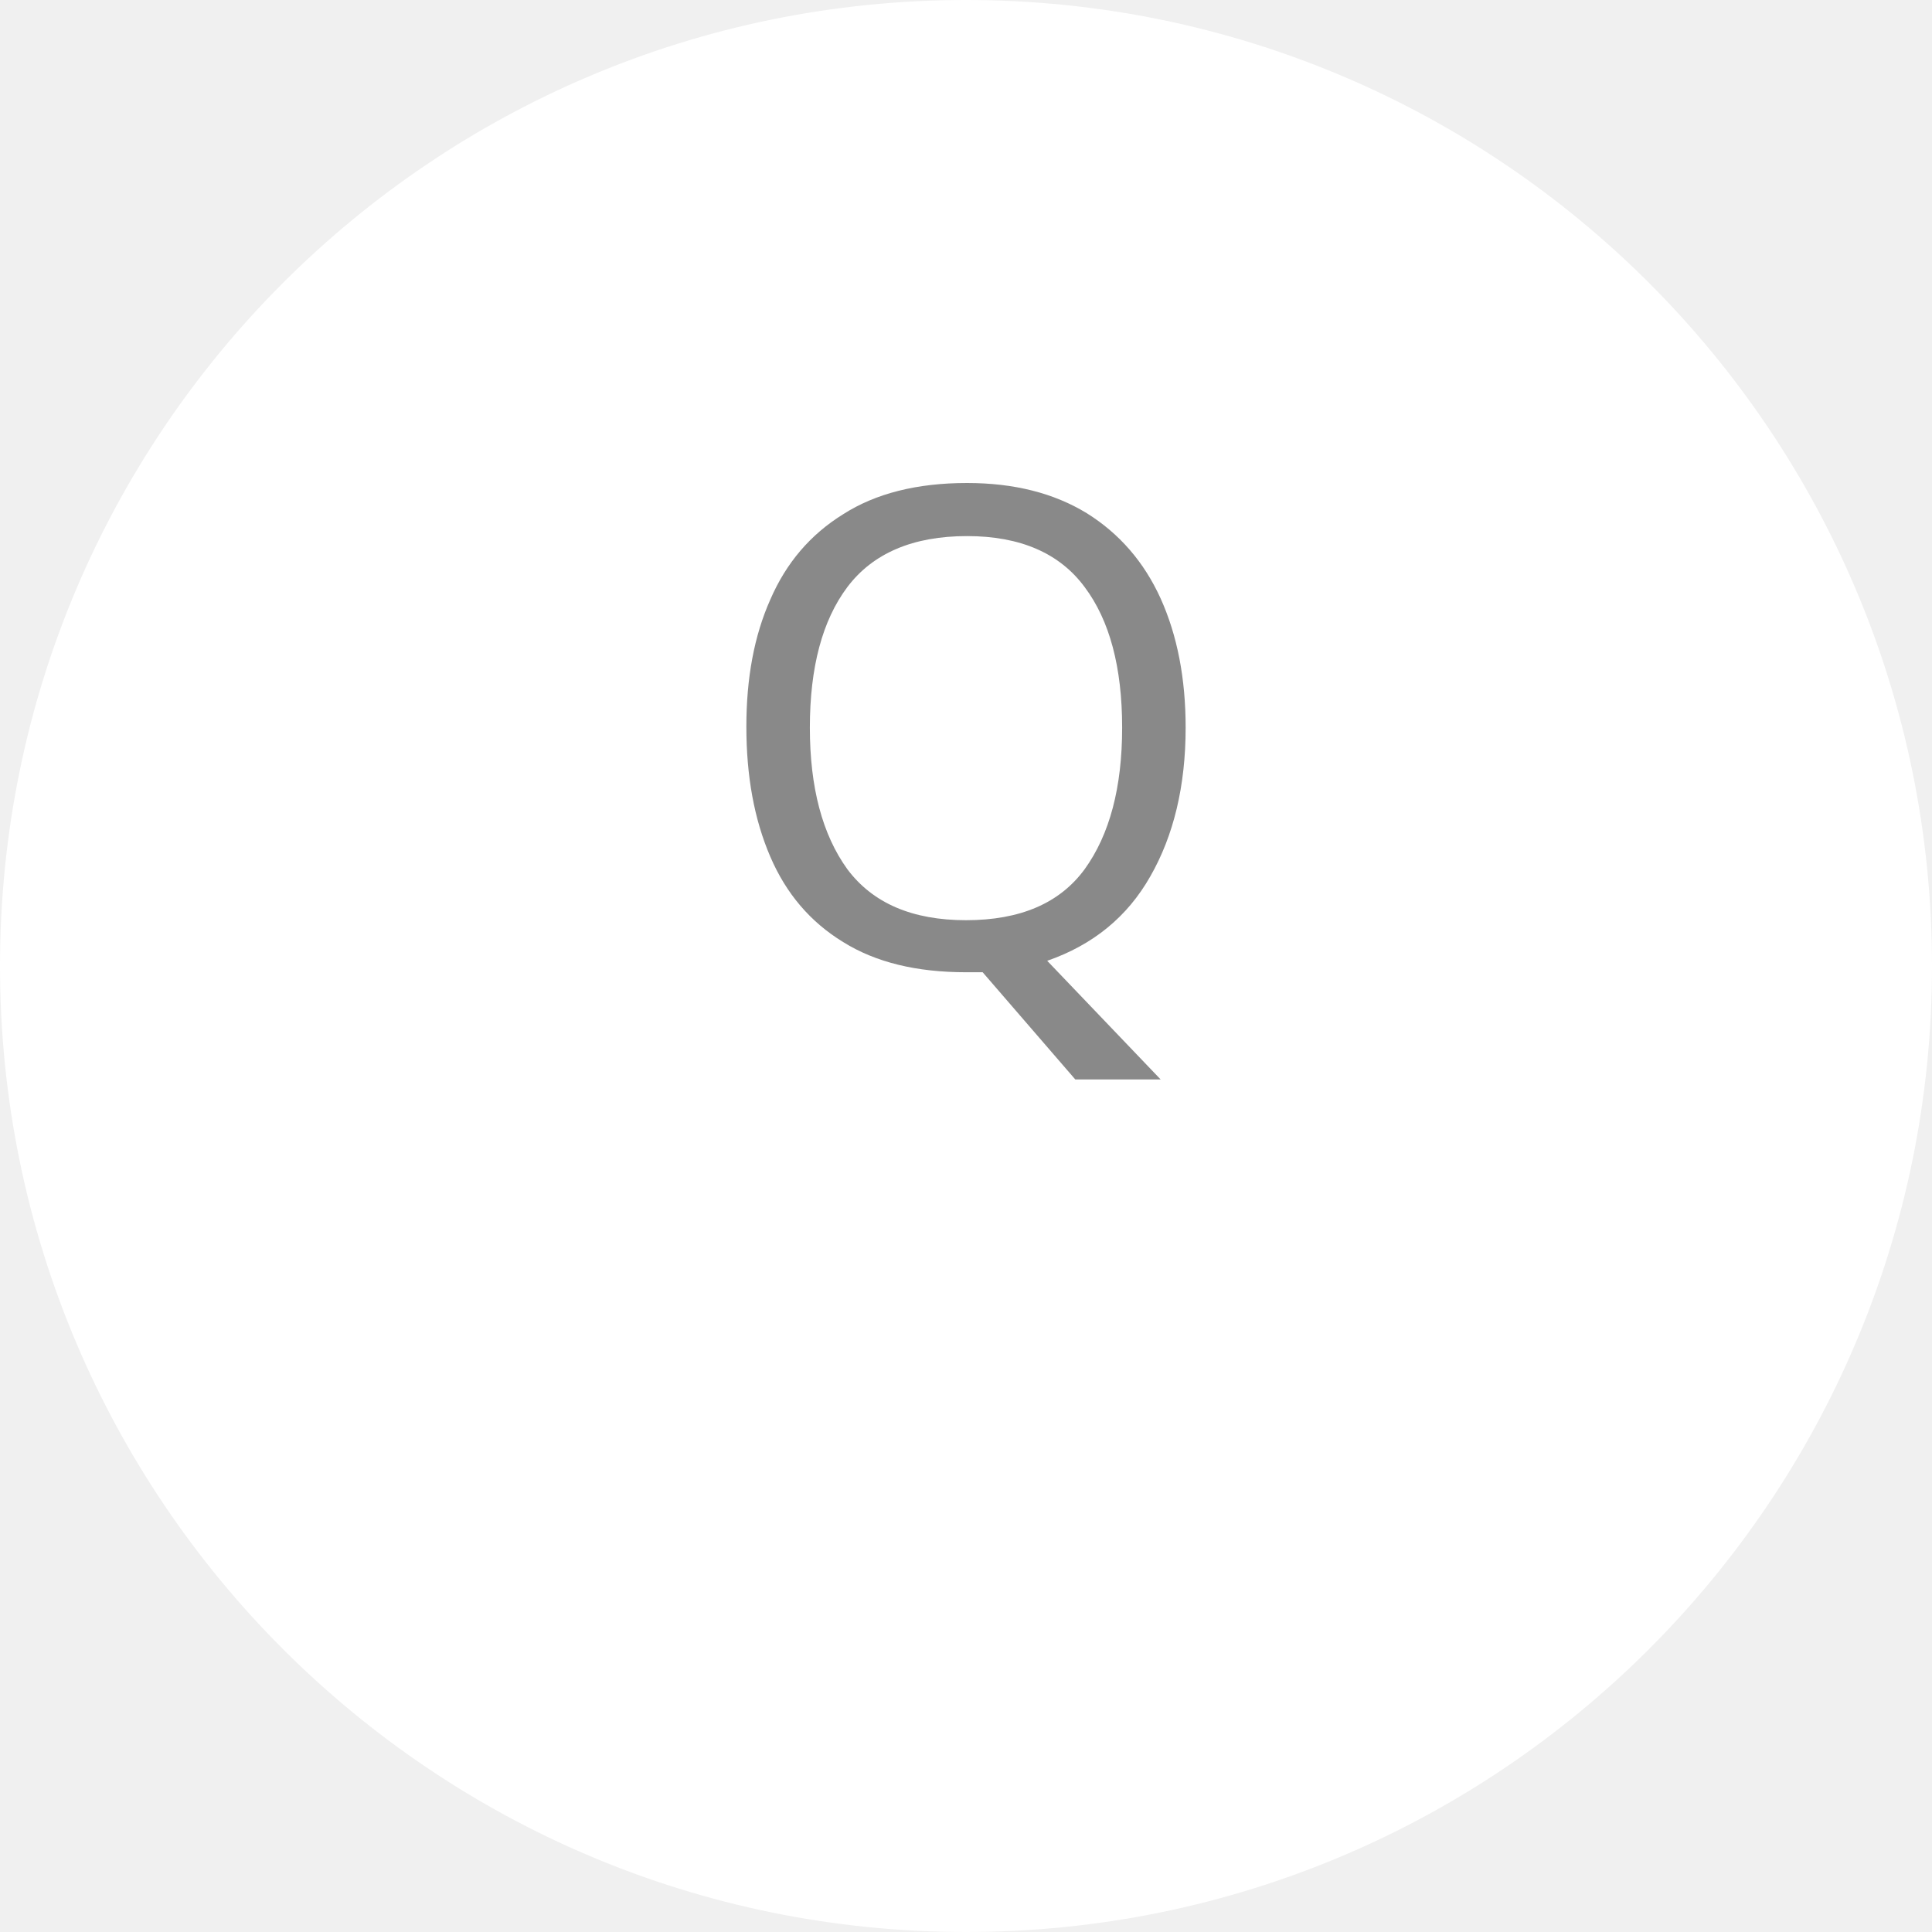
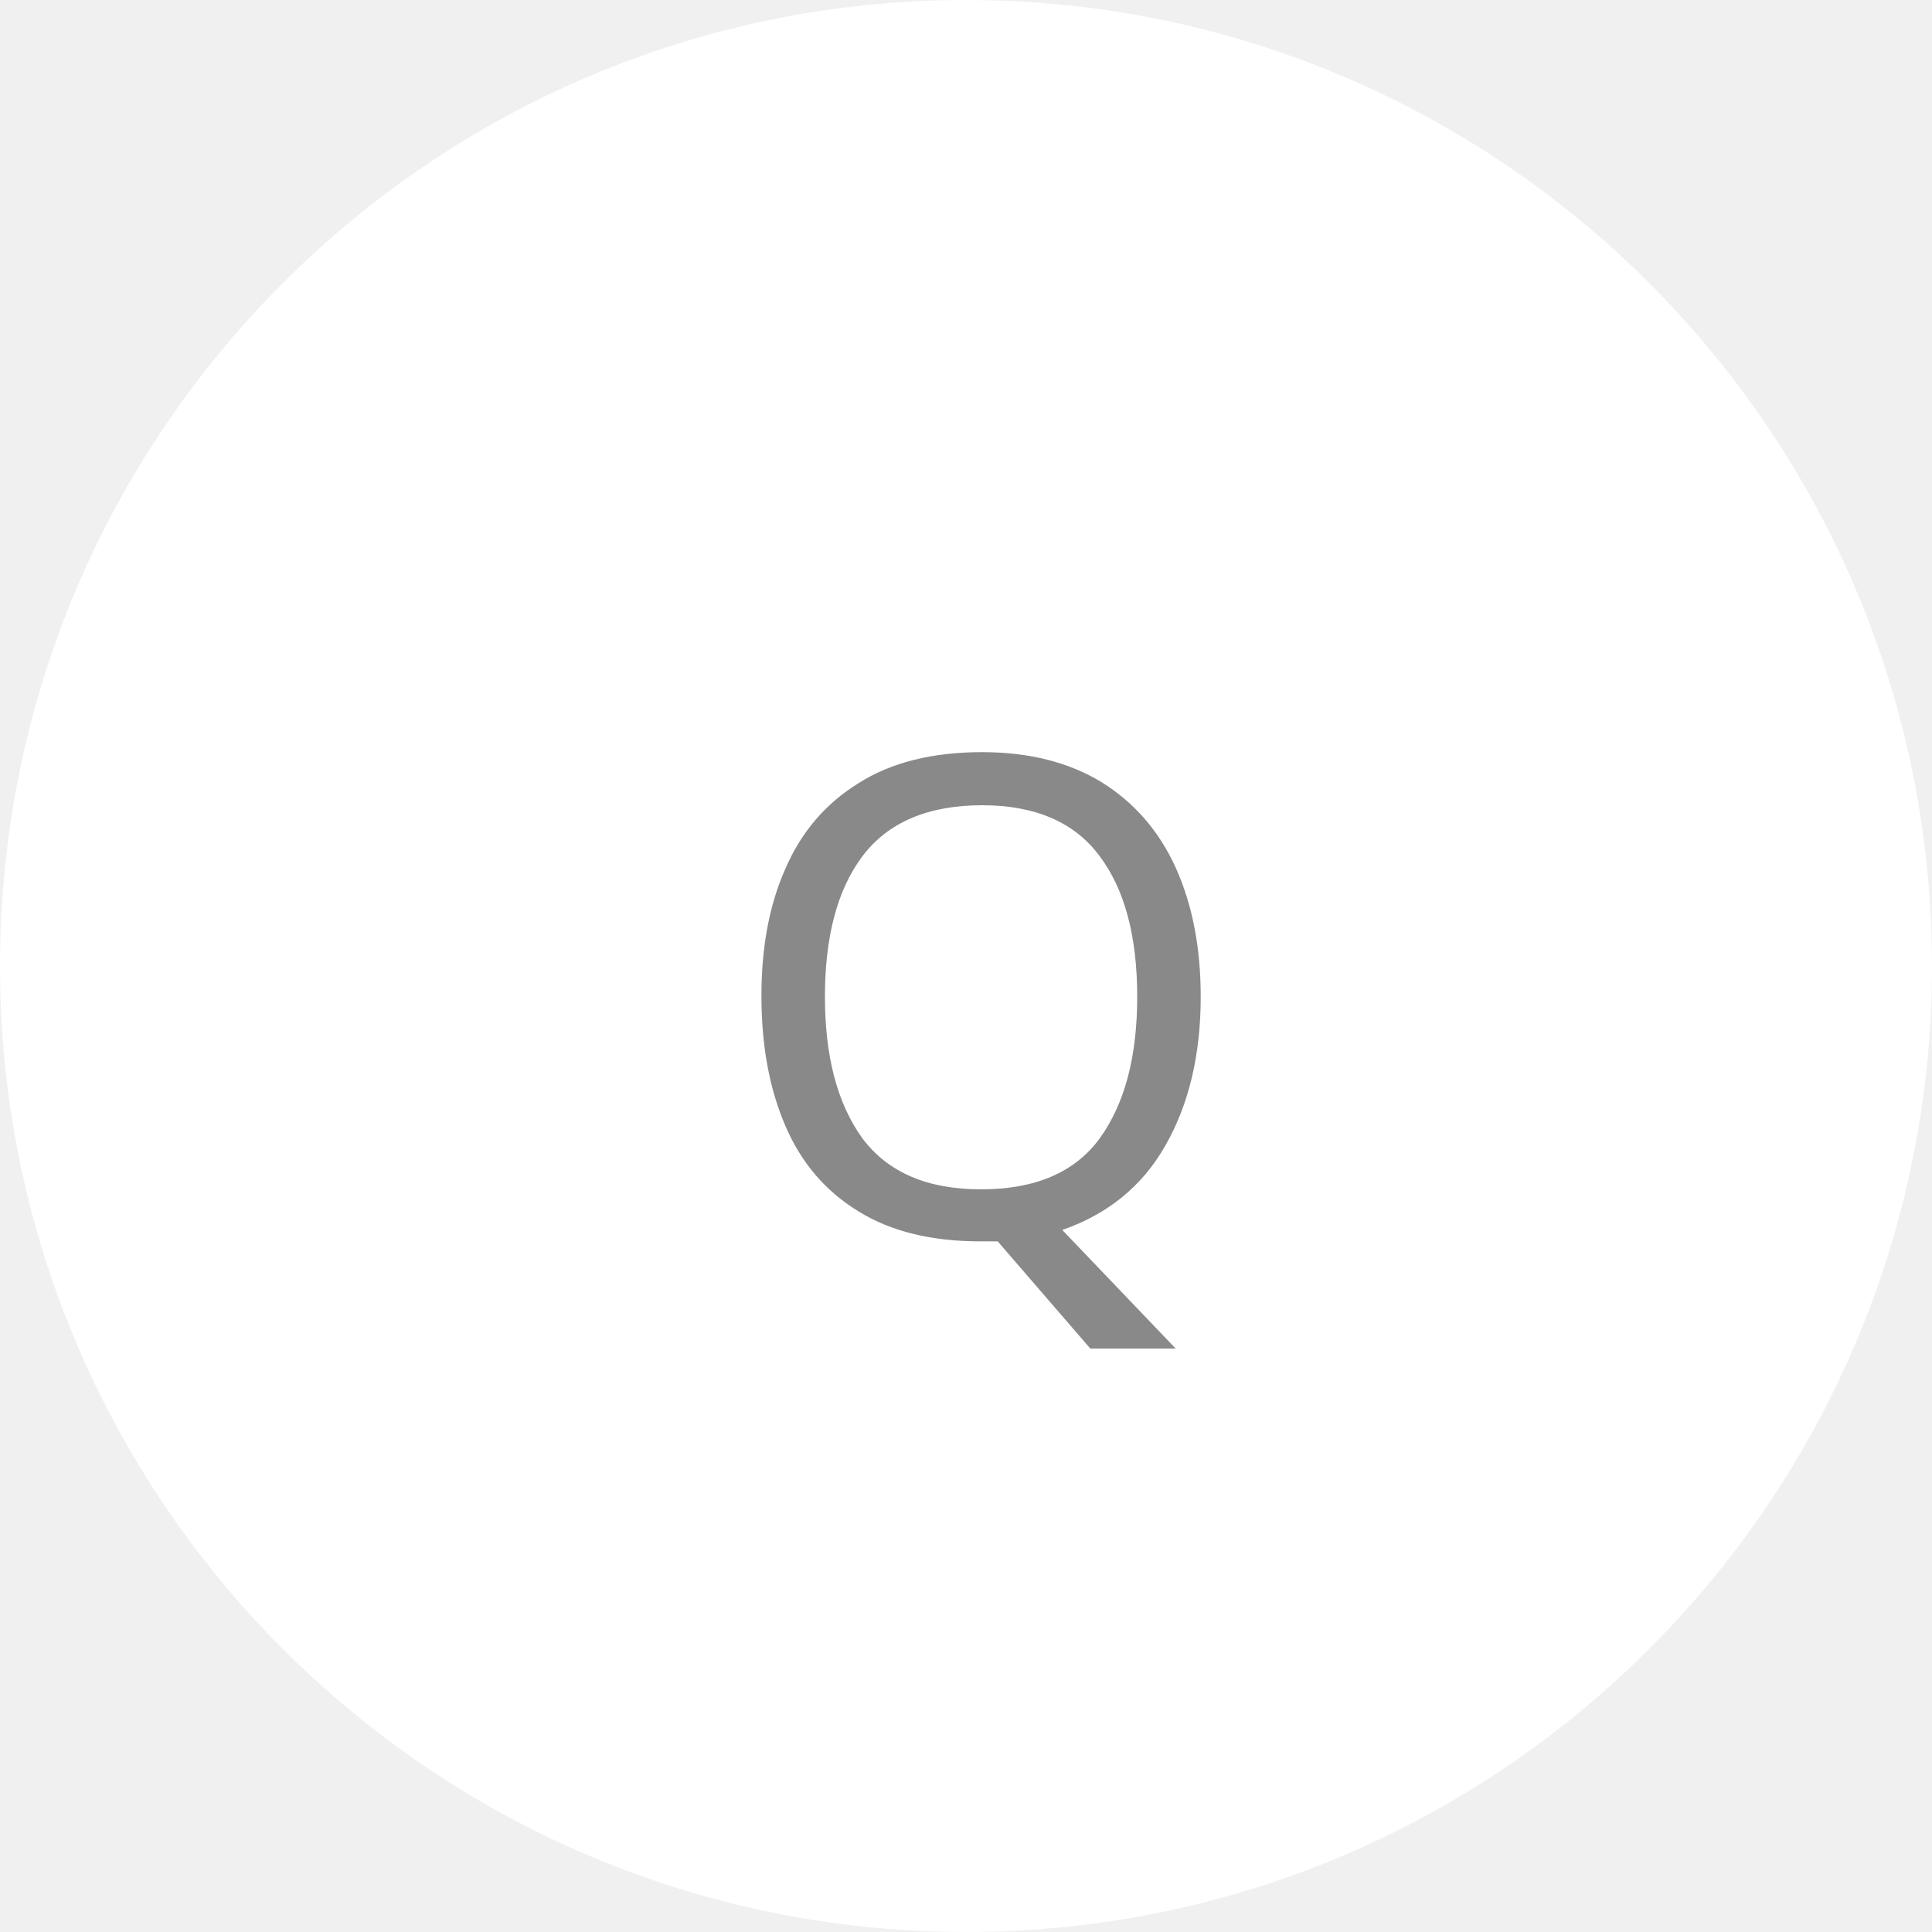
- <svg xmlns="http://www.w3.org/2000/svg" width="29" height="29">
-   <circle cx="14.5" cy="14.5" r="14.5" fill="white" />
-   <text x="50%" y="50%" font-size="10px" font-family="Poppins" text-anchor="middle" alignment-baseline="middle" fill="#898989">
-     Q
+ <svg xmlns="http://www.w3.org/2000/svg" id="Layer_1" data-name="Layer 1" viewBox="0 0 29 29">
+   <defs>
+     <style>
+       .cls-1 {
+         fill: #fff;
+       }
+ 
+       .cls-2 {
+         fill: #898989;
+         font-family: Poppins-Regular, Poppins, sans-serif;
+         font-size: 10px;
+       }
+     </style>
+   </defs>
+   <circle class="cls-1" cx="14.5" cy="14.5" r="14.5" />
+   <text class="cls-2" transform="translate(10.82 18.54)">
+     <tspan x="0" y="0">Q</tspan>
  </text>
</svg>
